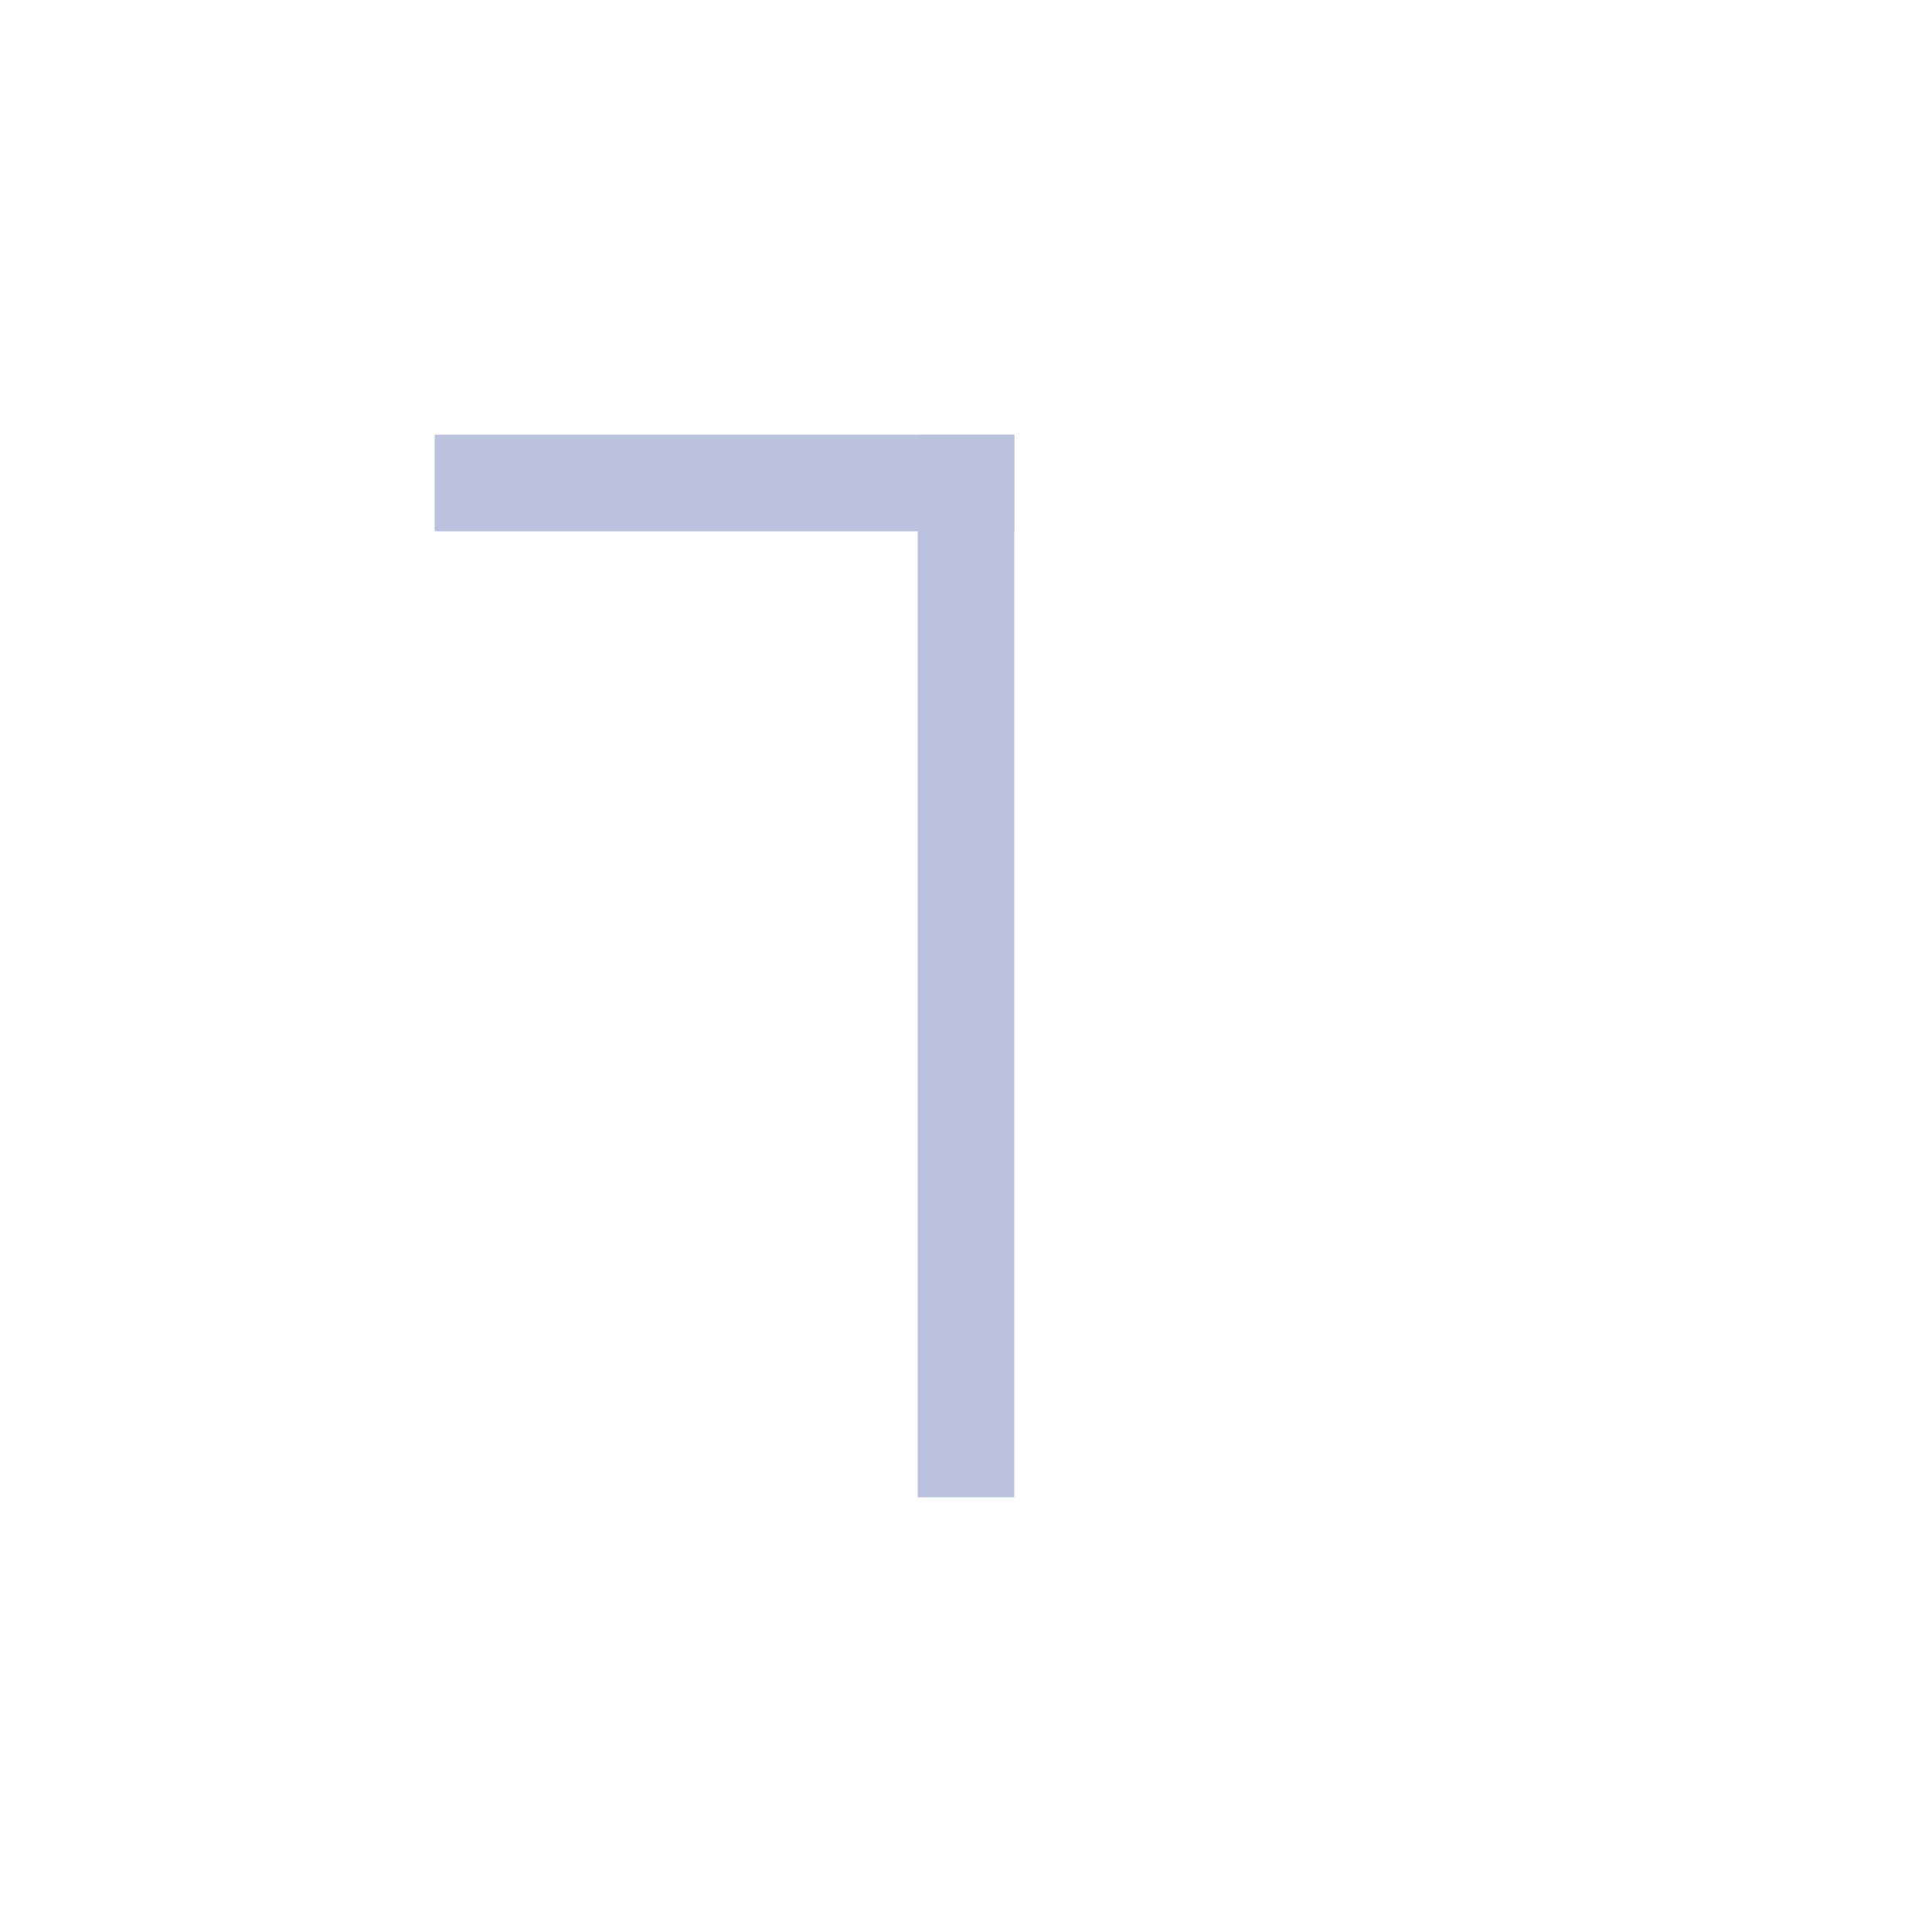
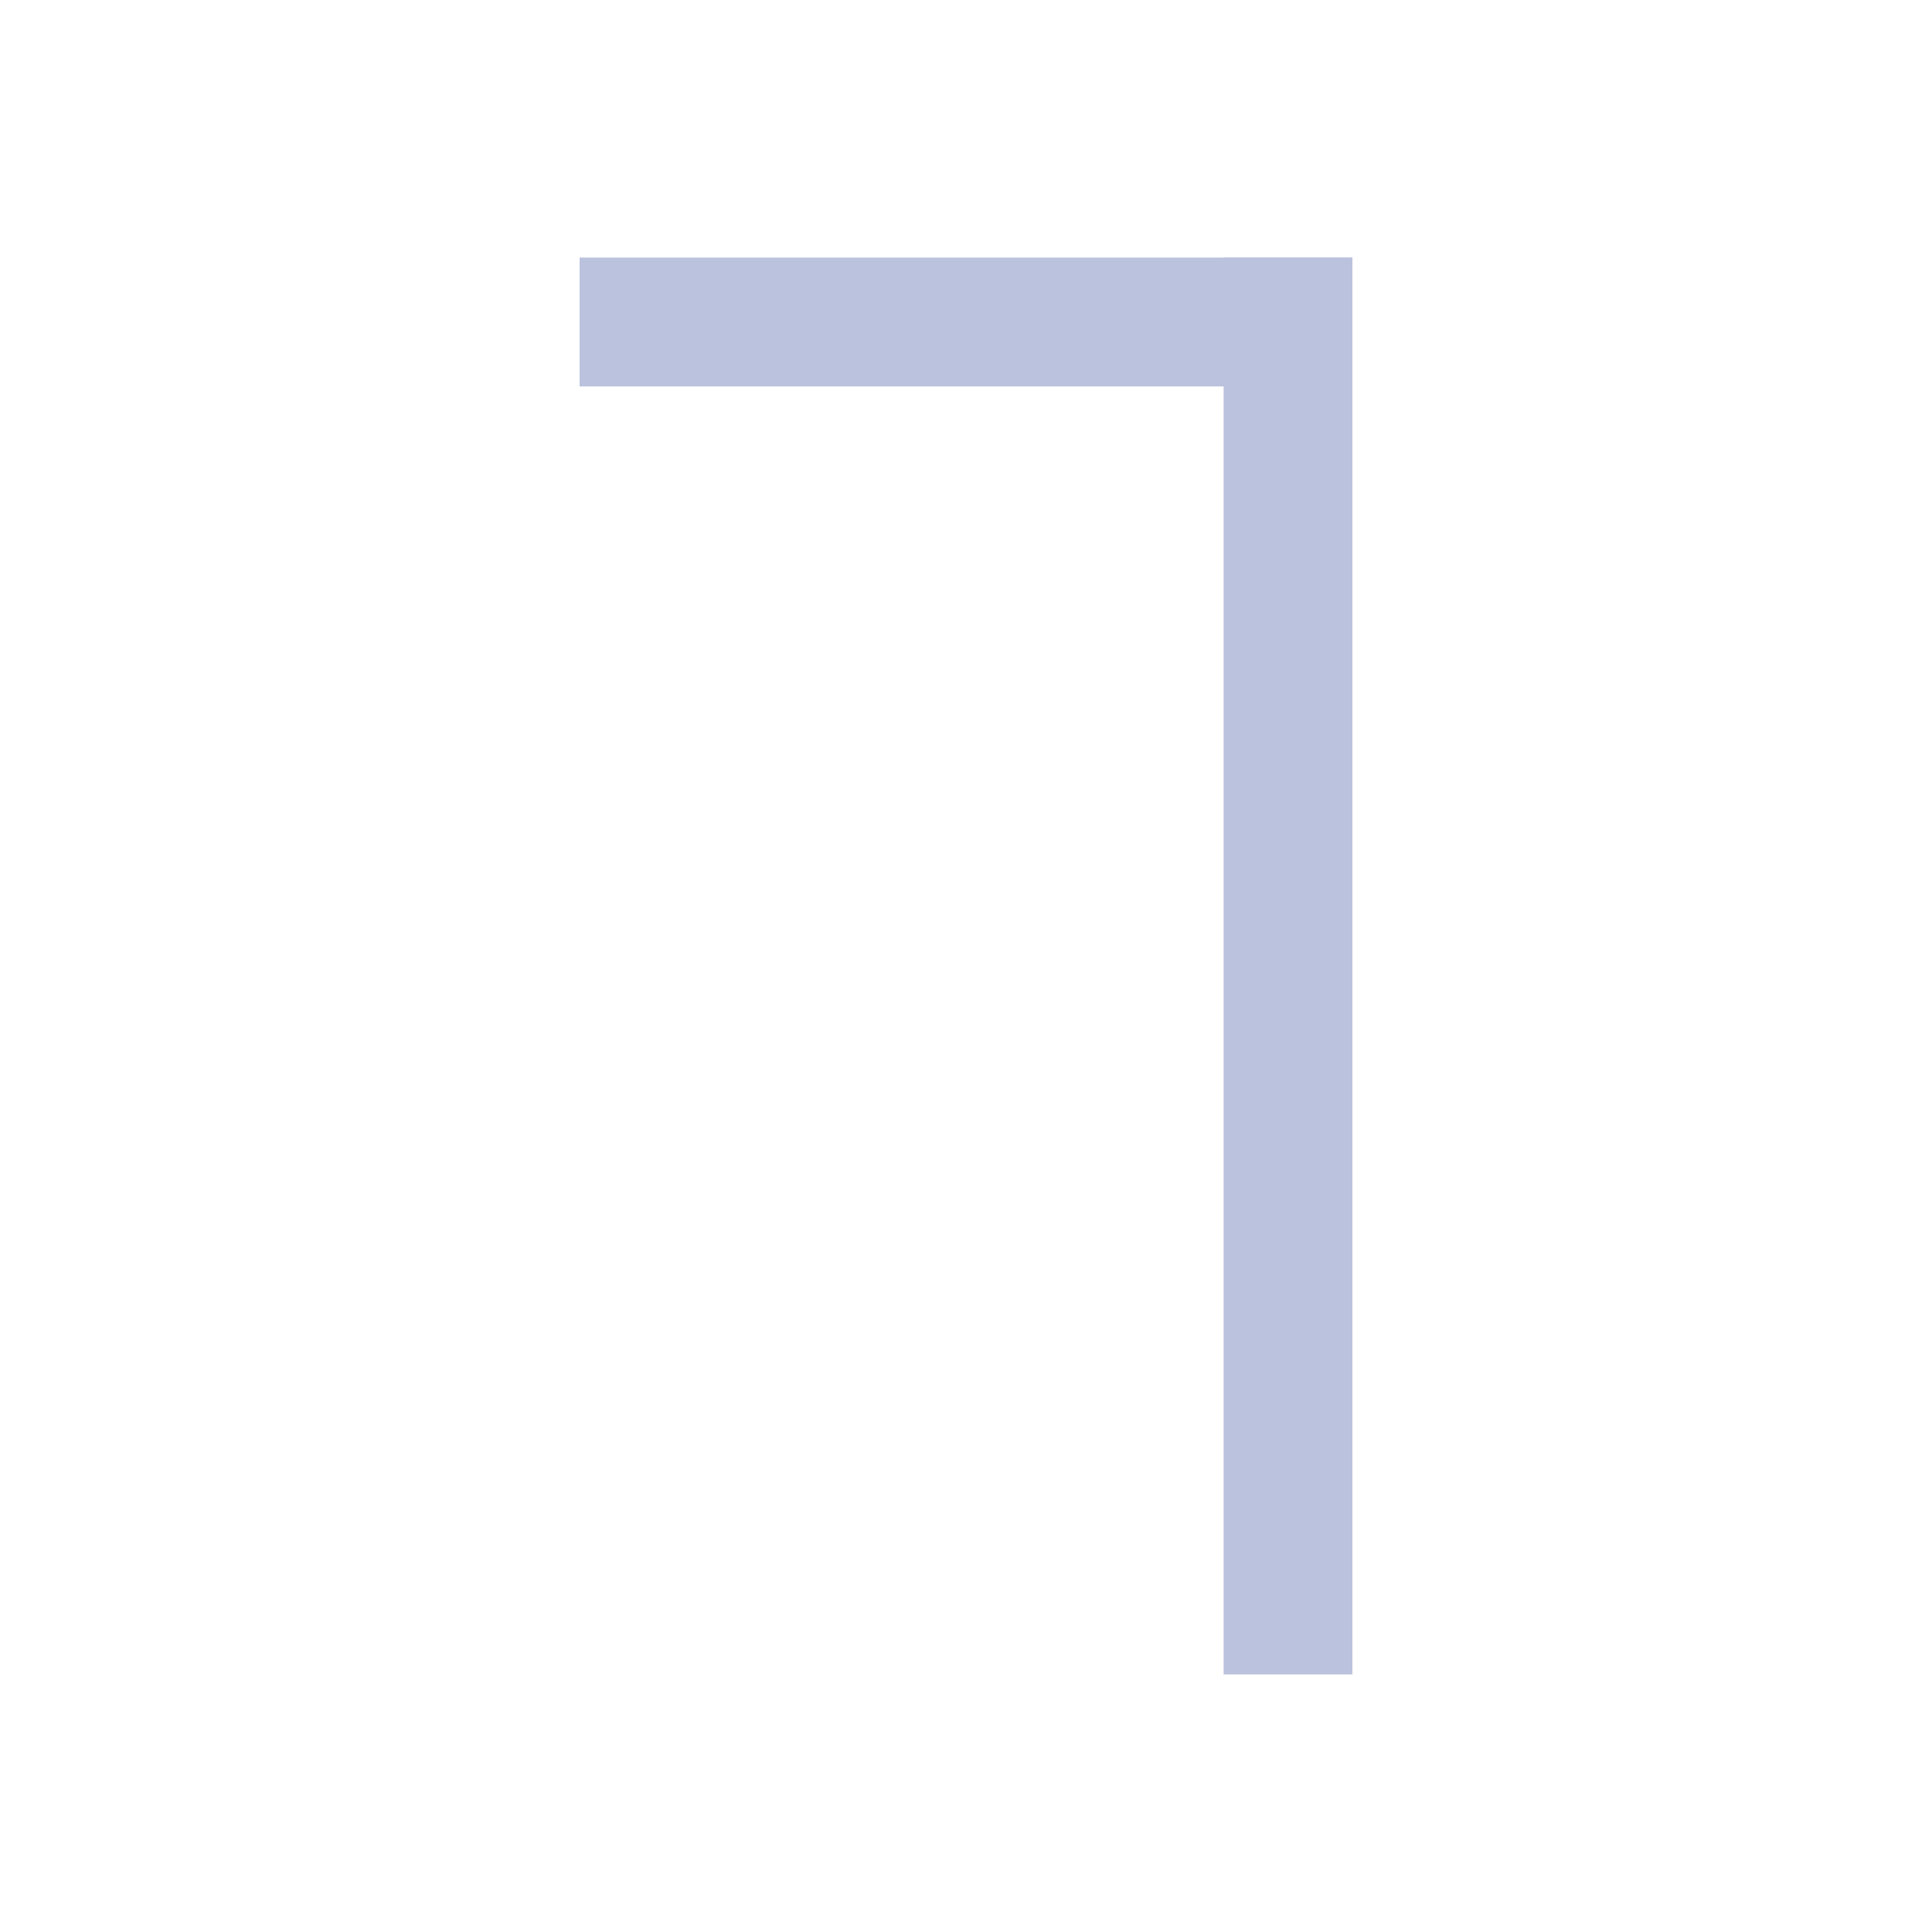
- <svg xmlns="http://www.w3.org/2000/svg" width="150" height="150" viewBox="0 0 200 100">
+ <svg xmlns="http://www.w3.org/2000/svg" width="150" height="150" viewBox="0 0 150 100">
  <defs>
    <g id="p">
      <line x1="0" y1="0" x2="0" y2="100" />
      <line x1="0" y1="0" x2="50" y2="0" />
    </g>
    <g id="b">
      <line x1="0" y1="0" x2="0" y2="100" />
      <line x1="0" y1="100" x2="50" y2="100" />
    </g>
    <g id="t">
      <line x1="50" y1="0" x2="50" y2="100" />
      <line x1="0" y1="0" x2="50" y2="0" />
    </g>
    <g id="k">
      <line x1="0" y1="0" x2="0" y2="50" />
      <line x1="0" y1="50" x2="50" y2="100" />
    </g>
    <g id="f">
      <line x1="0" y1="0" x2="0" y2="50" />
      <line x1="0" y1="0" x2="50" y2="0" />
    </g>
    <g id="sh">
      <line x1="0" y1="0" x2="0" y2="50" />
      <line x1="0" y1="0" x2="50" y2="50" />
    </g>
    <g id="zh">
      <line x1="0" y1="0" x2="0" y2="50" />
    </g>
    <g id="h">
      <line x1="0" y1="0" x2="0" y2="50" />
      <line x1="0" y1="50" x2="50" y2="50" />
      <line x1="50" y1="50" x2="50" y2="100" />
    </g>
    <g id="u">
      <line x1="0" y1="0" x2="0" y2="50" />
      <line x1="0" y1="50" x2="50" y2="50" />
      <line x1="0" y1="0" x2="50" y2="0" />
      <line x1="50" y1="0" x2="50" y2="50" />
    </g>
    <g id="o">
      <line x1="0" y1="0" x2="0" y2="50" />
      <line x1="0" y1="50" x2="50" y2="50" />
      <line x1="0" y1="0" x2="50" y2="0" />
    </g>
    <g id="ough">
      <line x1="0" y1="0" x2="0" y2="50" />
      <line x1="0" y1="50" x2="50" y2="50" />
      <line x1="0" y1="0" x2="50" y2="50" />
    </g>
    <g id="a">
      <line x1="0" y1="0" x2="0" y2="50" />
      <line x1="0" y1="0" x2="50" y2="50" />
      <line x1="0" y1="50" x2="50" y2="100" />
    </g>
    <g id="*">
      <line x1="0" y1="0" x2="0" y2="50" />
      <line x1="0" y1="0" x2="50" y2="50" />
      <line x1="0" y1="50" x2="-50" y2="100" />
    </g>
    <g id="mb">
      <line x1="0" y1="0" x2="0" y2="50" />
      <line x1="0" y1="50" x2="50" y2="50" />
      <line x1="0" y1="50" x2="50" y2="100" />
    </g>
    <g id="ng">
      <line x1="0" y1="0" x2="0" y2="50" />
      <line x1="0" y1="50" x2="50" y2="0" />
      <line x1="0" y1="50" x2="50" y2="100" />
    </g>
  </defs>
  <g stroke="#bac2de" stroke-width="10" stroke-linecap="square" fill="none">
    <use href="#t" transform="translate(50,0)" />
  </g>
</svg>
